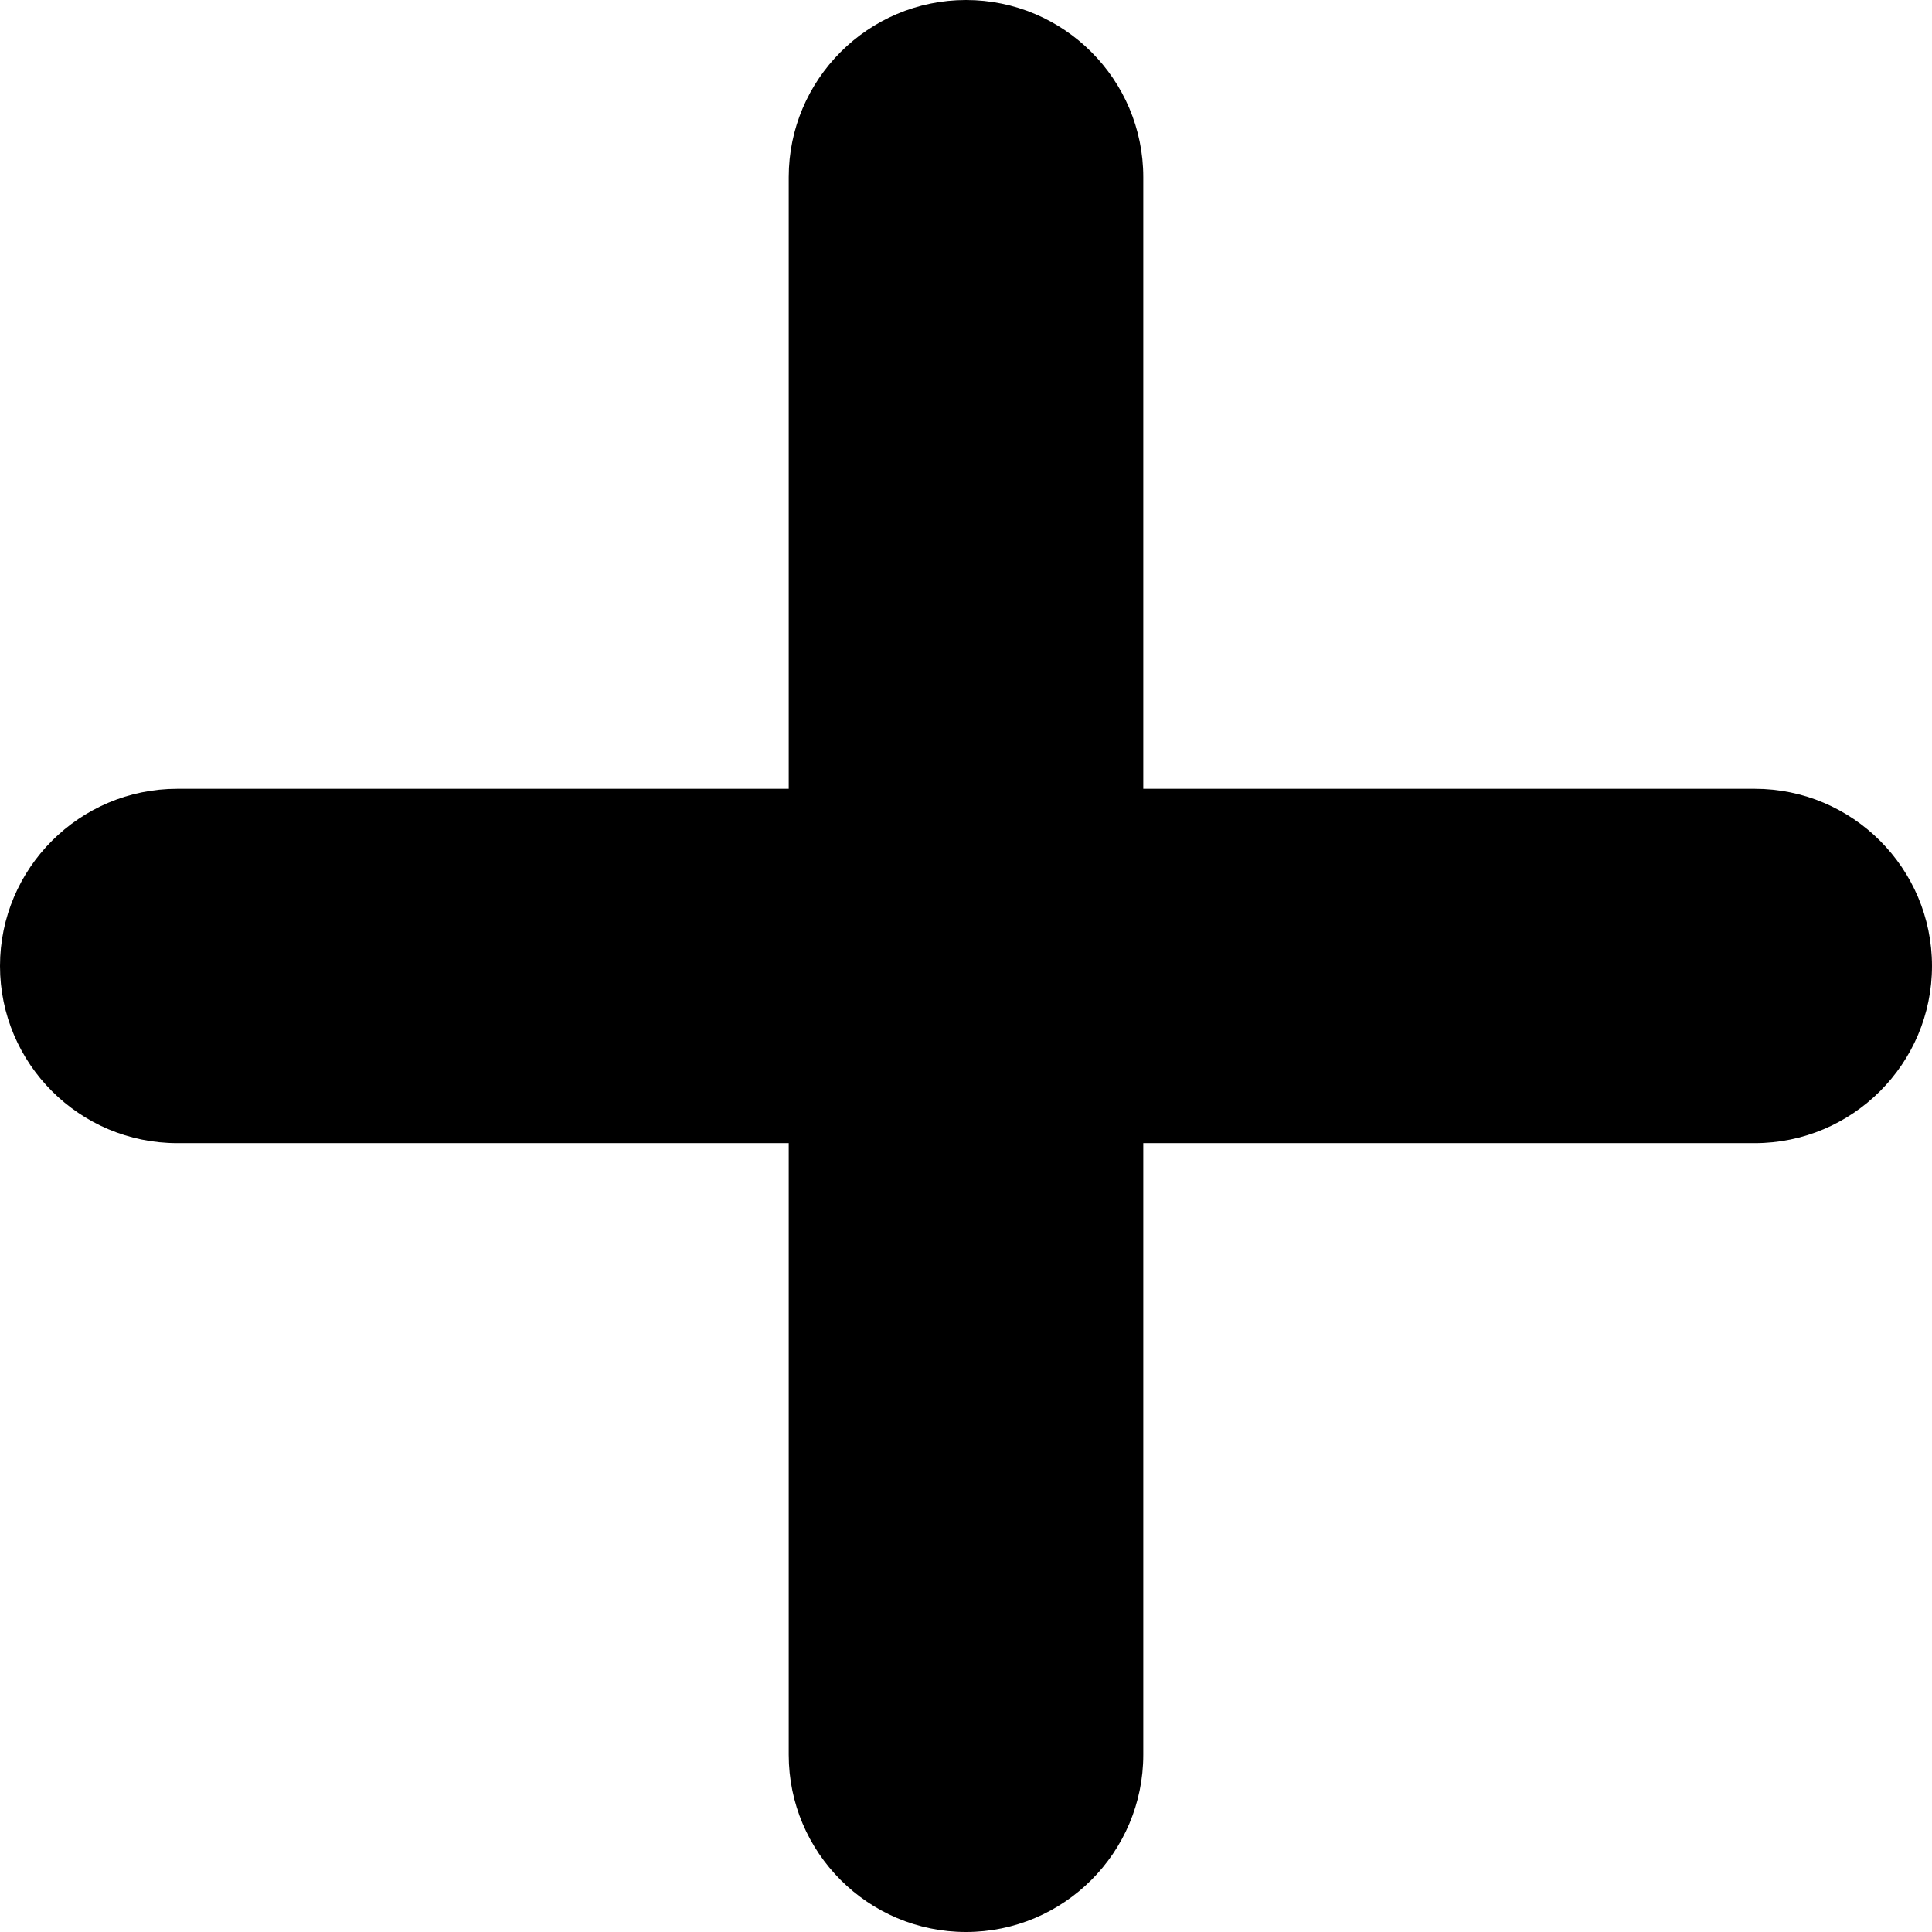
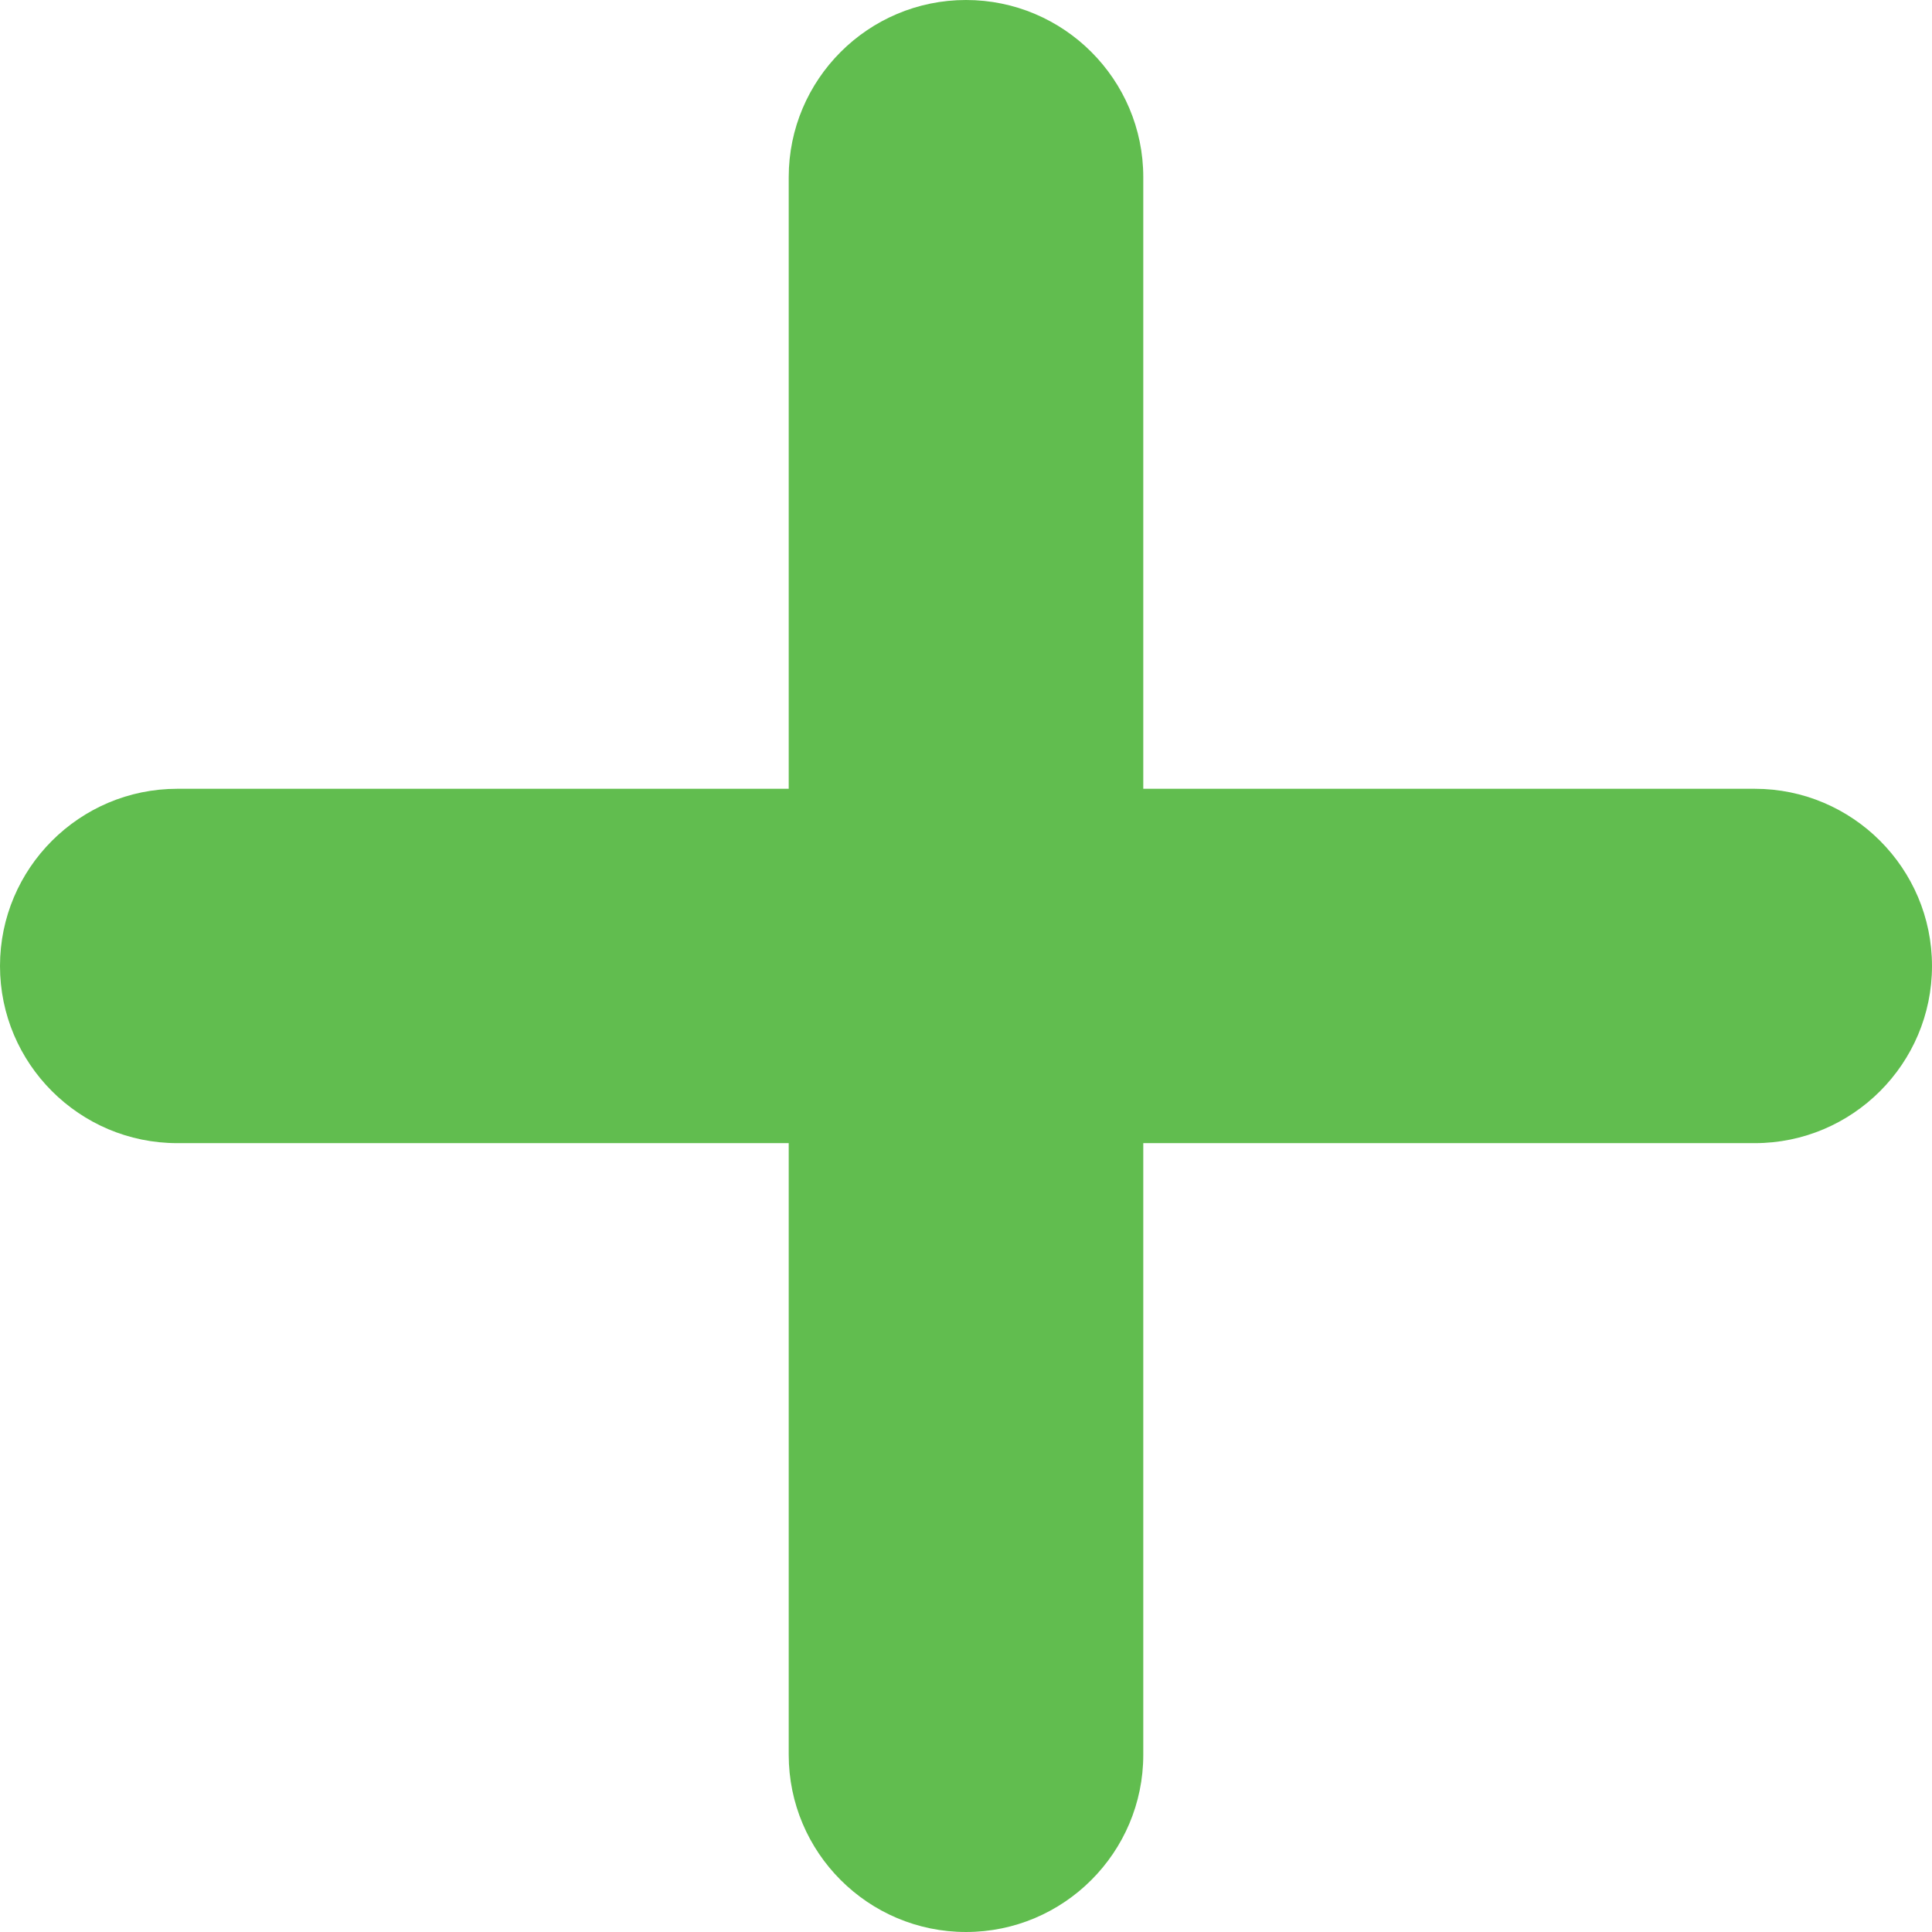
<svg xmlns="http://www.w3.org/2000/svg" version="1.1" id="Capa_1" x="0px" y="0px" viewBox="0 0 309.059 309.059" xml:space="preserve">
  <g>
-     <path d="M280.71,126.181h-97.822V28.338C182.889,12.711,170.172,0,154.529,0S126.17,12.711,126.17,28.338    v97.843H28.359C12.722,126.181,0,138.903,0,154.529c0,15.621,12.717,28.338,28.359,28.338h97.811v97.843    c0,15.632,12.711,28.348,28.359,28.348c15.643,0,28.359-12.717,28.359-28.348v-97.843h97.822    c15.632,0,28.348-12.717,28.348-28.338C309.059,138.903,296.342,126.181,280.71,126.181z" fill="#000" />
+     <path d="M280.71,126.181h-97.822V28.338C182.889,12.711,170.172,0,154.529,0S126.17,12.711,126.17,28.338    v97.843H28.359C12.722,126.181,0,138.903,0,154.529c0,15.621,12.717,28.338,28.359,28.338h97.811v97.843    c0,15.632,12.711,28.348,28.359,28.348c15.643,0,28.359-12.717,28.359-28.348v-97.843h97.822    c15.632,0,28.348-12.717,28.348-28.338C309.059,138.903,296.342,126.181,280.71,126.181z" fill="#61BD4F" />
  </g>
</svg>
